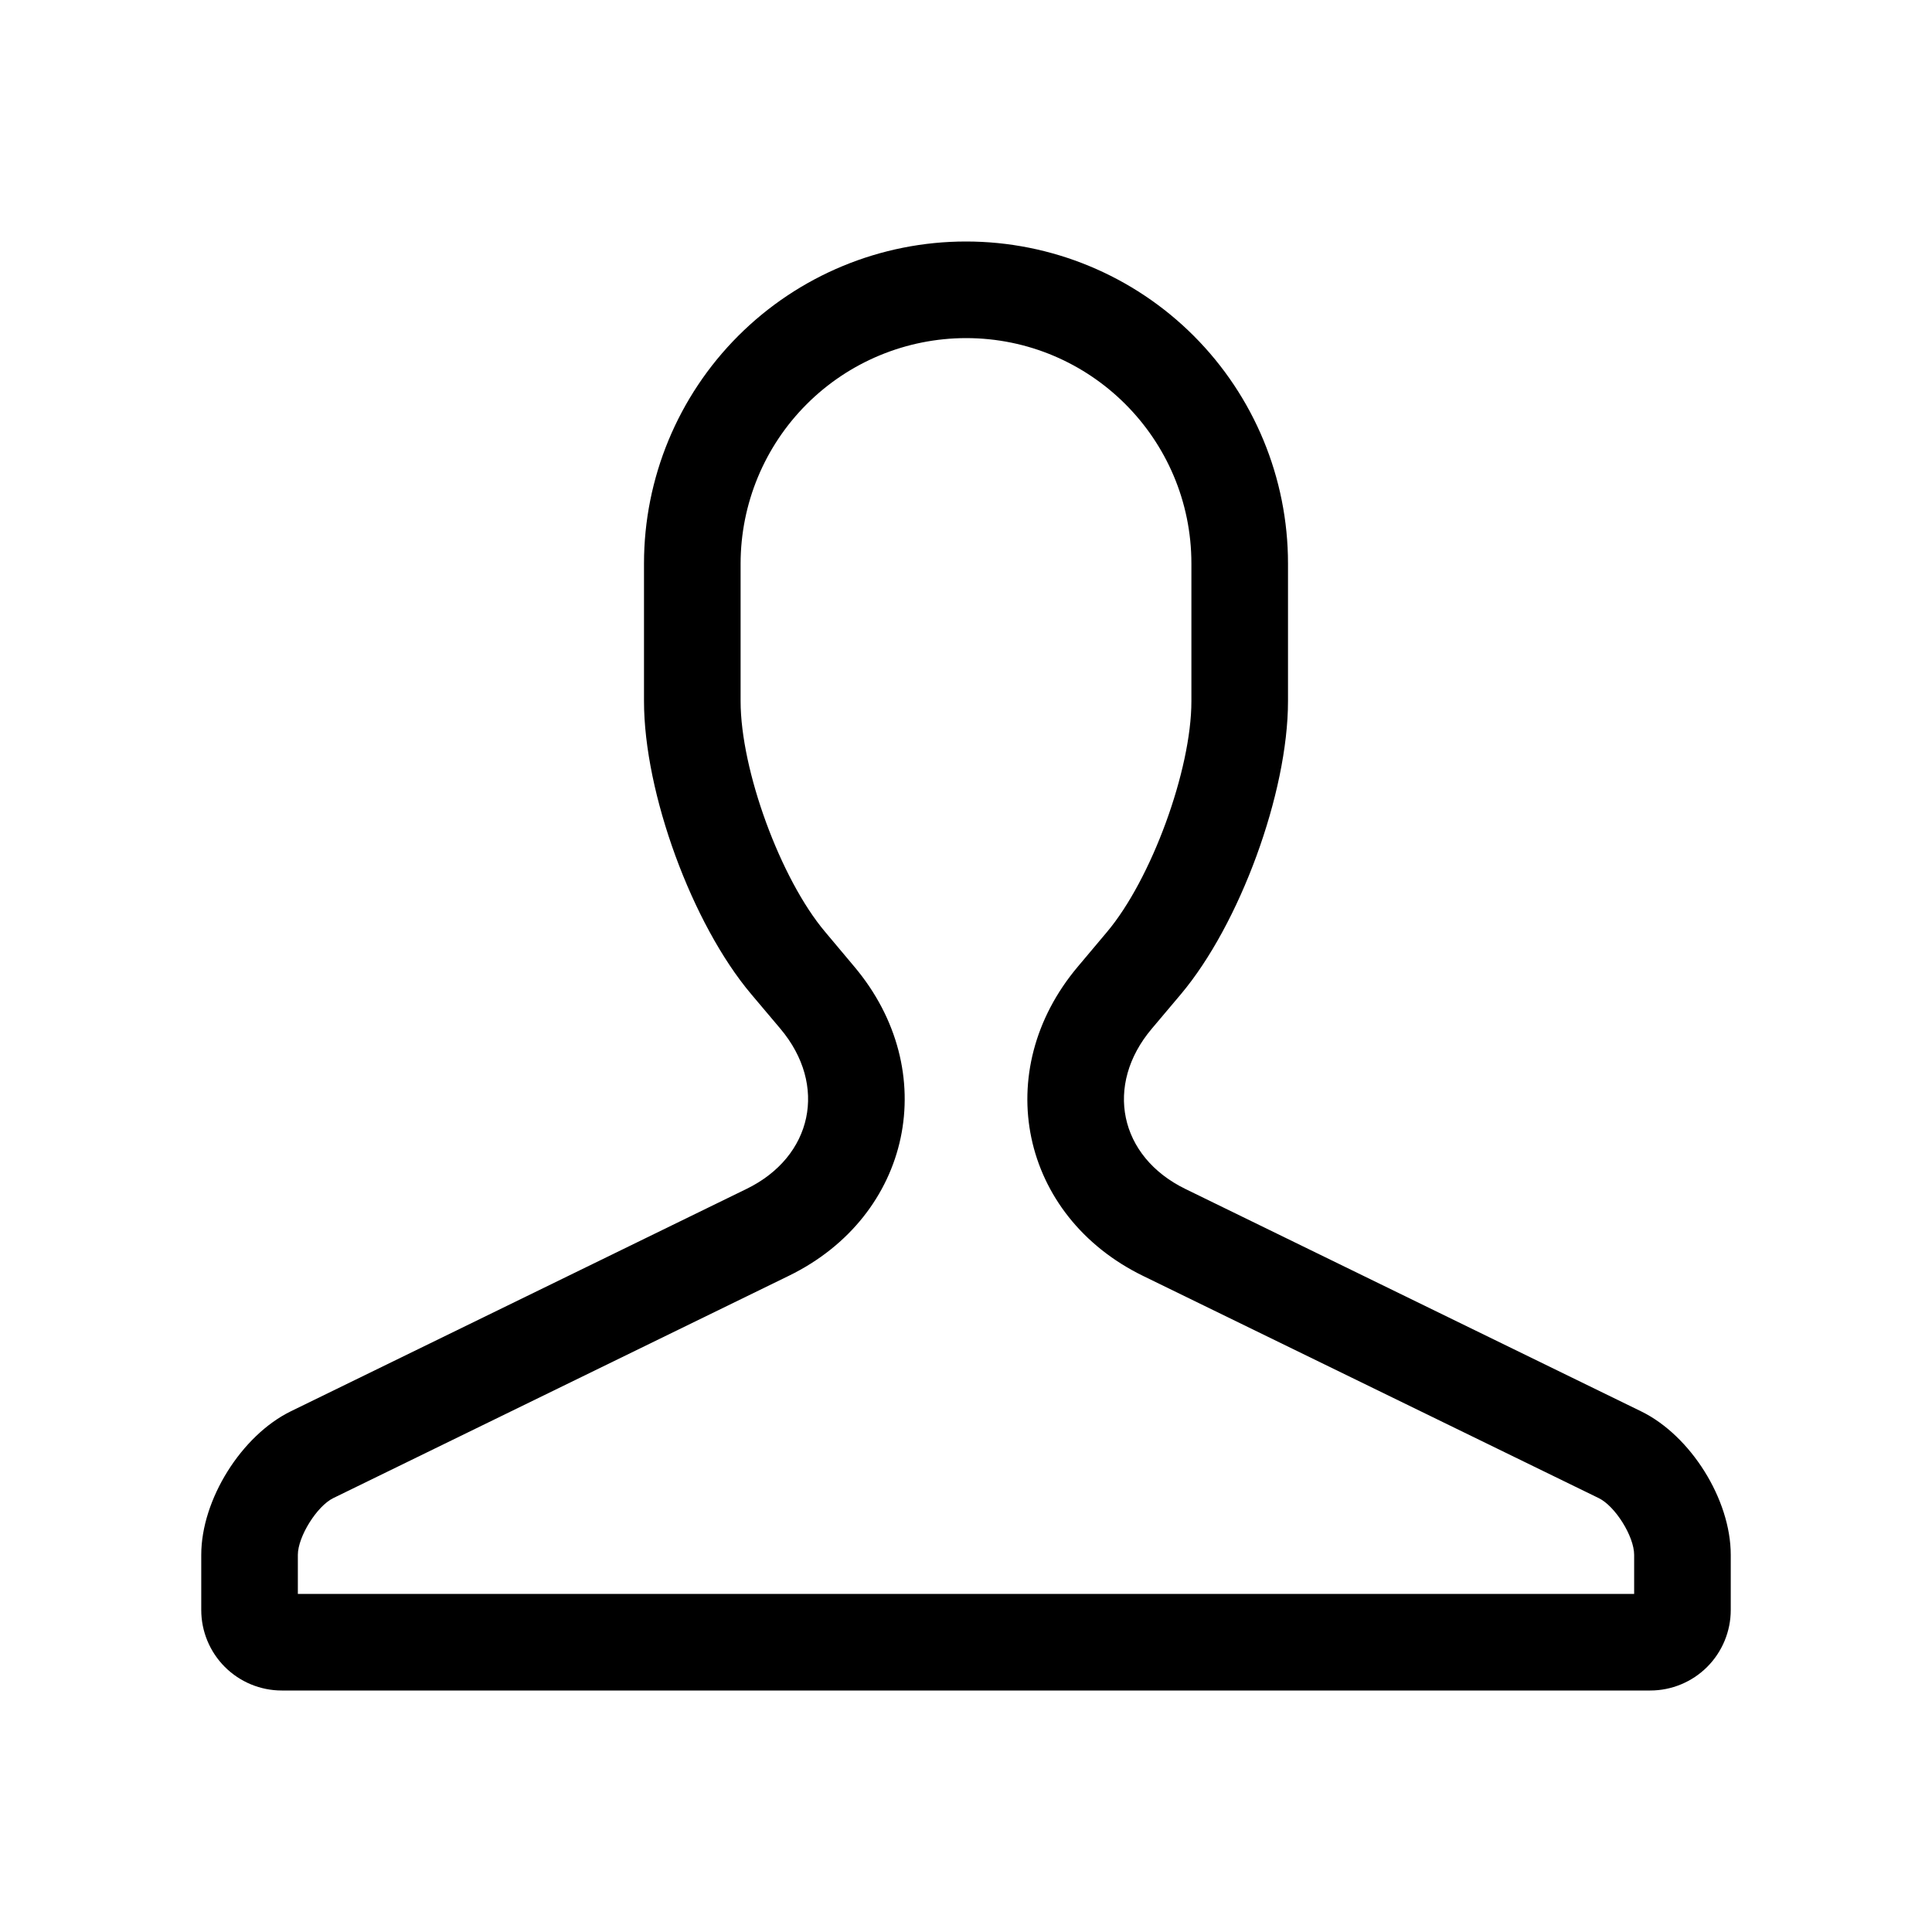
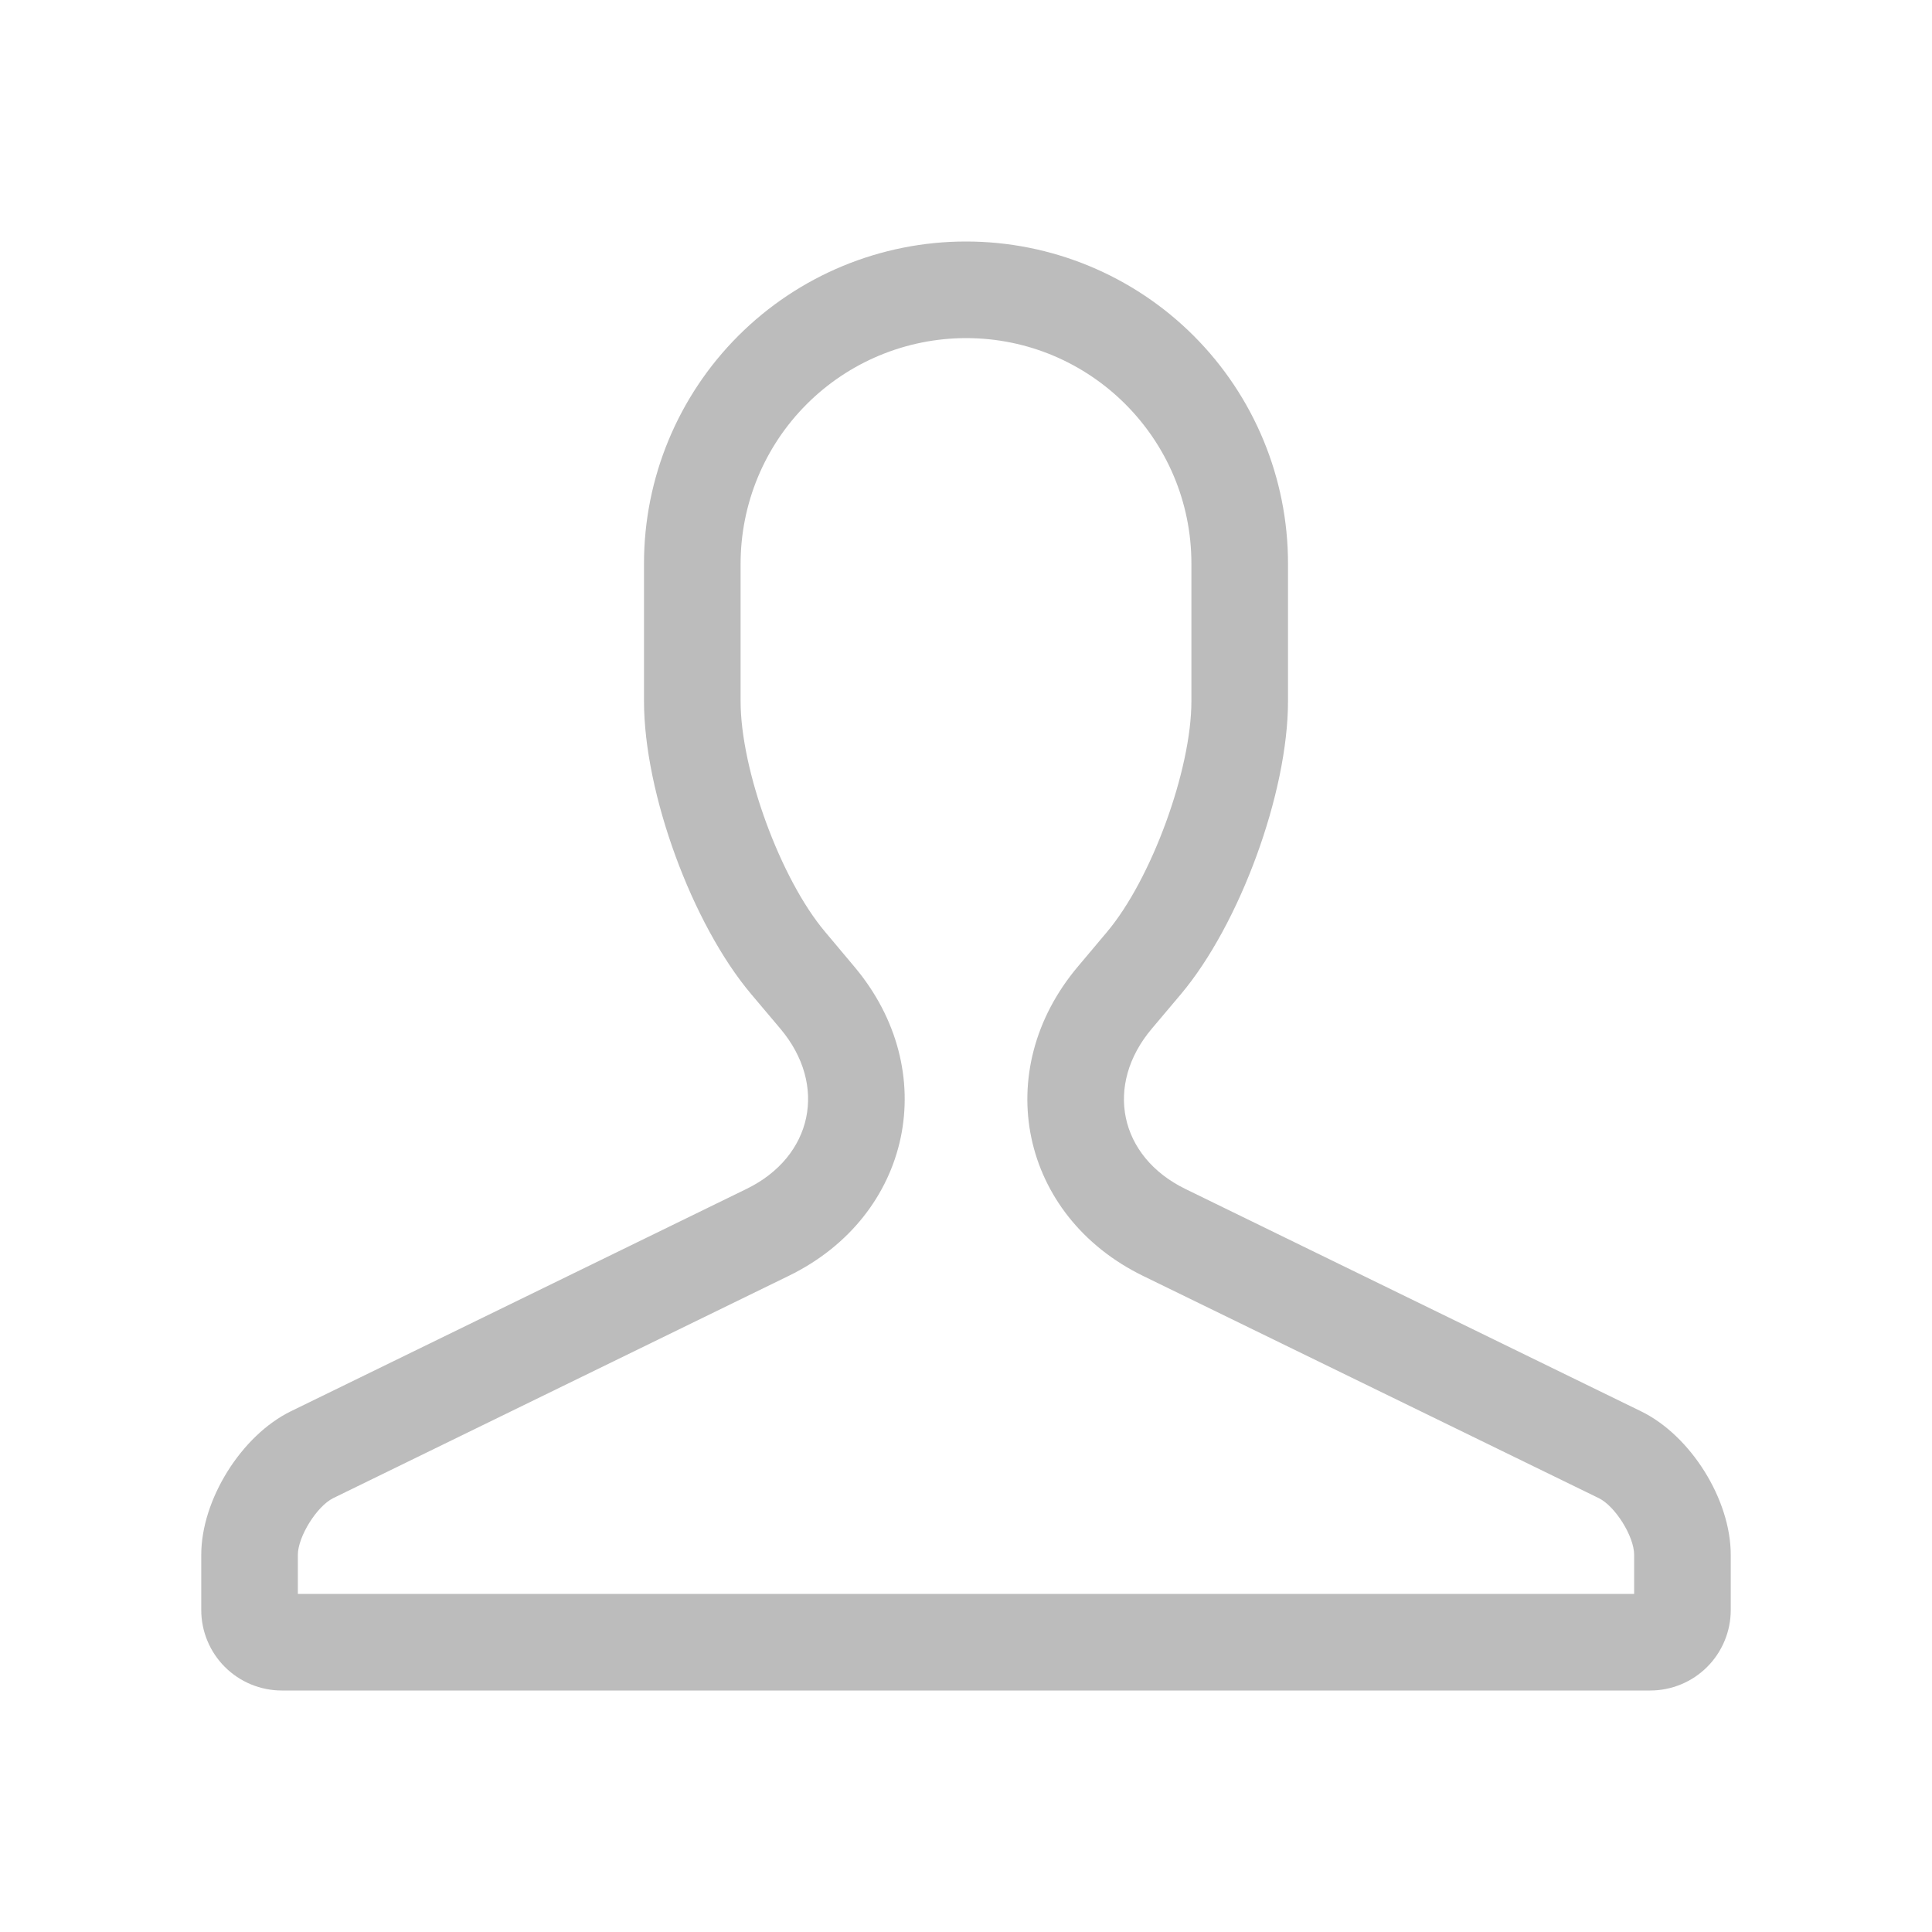
<svg xmlns="http://www.w3.org/2000/svg" width="48" height="48" viewBox="0 0 48 48" fill="none">
-   <path fill-rule="evenodd" clip-rule="evenodd" d="M40.6 39.6V38.63C40.6 38.172 40.13 37.42 39.72 37.22L28.4 31.7C25.346 30.21 24.592 26.608 26.78 24.014L27.5 23.158C28.604 21.85 29.6 19.13 29.6 17.422V14C29.6 10.91 27.092 8.4 24 8.4C22.515 8.402 21.092 8.992 20.042 10.042C18.992 11.092 18.402 12.515 18.4 14V17.42C18.4 19.132 19.392 21.84 20.5 23.152L21.22 24.01C23.414 26.608 22.65 30.208 19.6 31.696L8.28 37.22C7.874 37.418 7.4 38.178 7.4 38.63V39.6H40.6ZM5 40V38.63C5 37.26 5.996 35.664 7.228 35.062L18.548 29.538C20.19 28.738 20.572 26.962 19.388 25.558L18.664 24.7C17.192 22.956 16 19.7 16 17.42V14C16 11.878 16.843 9.843 18.343 8.343C19.843 6.843 21.878 6 24 6C26.122 6 28.157 6.843 29.657 8.343C31.157 9.843 32 11.878 32 14V17.42C32 19.7 30.8 22.966 29.336 24.704L28.614 25.56C27.434 26.958 27.802 28.736 29.452 29.54L40.772 35.064C42.002 35.664 43 37.25 43 38.63V40C43 40.53 42.789 41.039 42.414 41.414C42.039 41.789 41.53 42 41 42H7C6.47 42 5.961 41.789 5.586 41.414C5.211 41.039 5 40.53 5 40Z" fill="black" />
+   <path fill-rule="evenodd" clip-rule="evenodd" d="M40.6 39.6V38.63C40.6 38.172 40.13 37.42 39.72 37.22L28.4 31.7C25.346 30.21 24.592 26.608 26.78 24.014L27.5 23.158C28.604 21.85 29.6 19.13 29.6 17.422V14C29.6 10.91 27.092 8.4 24 8.4C22.515 8.402 21.092 8.992 20.042 10.042C18.992 11.092 18.402 12.515 18.4 14V17.42C18.4 19.132 19.392 21.84 20.5 23.152L21.22 24.01C23.414 26.608 22.65 30.208 19.6 31.696L8.28 37.22C7.874 37.418 7.4 38.178 7.4 38.63V39.6H40.6ZM5 40V38.63C5 37.26 5.996 35.664 7.228 35.062L18.548 29.538C20.19 28.738 20.572 26.962 19.388 25.558L18.664 24.7C17.192 22.956 16 19.7 16 17.42V14C16 11.878 16.843 9.843 18.343 8.343C19.843 6.843 21.878 6 24 6C26.122 6 28.157 6.843 29.657 8.343C31.157 9.843 32 11.878 32 14V17.42C32 19.7 30.8 22.966 29.336 24.704L28.614 25.56C27.434 26.958 27.802 28.736 29.452 29.54L40.772 35.064C42.002 35.664 43 37.25 43 38.63V40C43 40.53 42.789 41.039 42.414 41.414C42.039 41.789 41.53 42 41 42H7C6.47 42 5.961 41.789 5.586 41.414C5.211 41.039 5 40.53 5 40Z" fill="#1E1E1E" fill-opacity="0.3" />
</svg>
